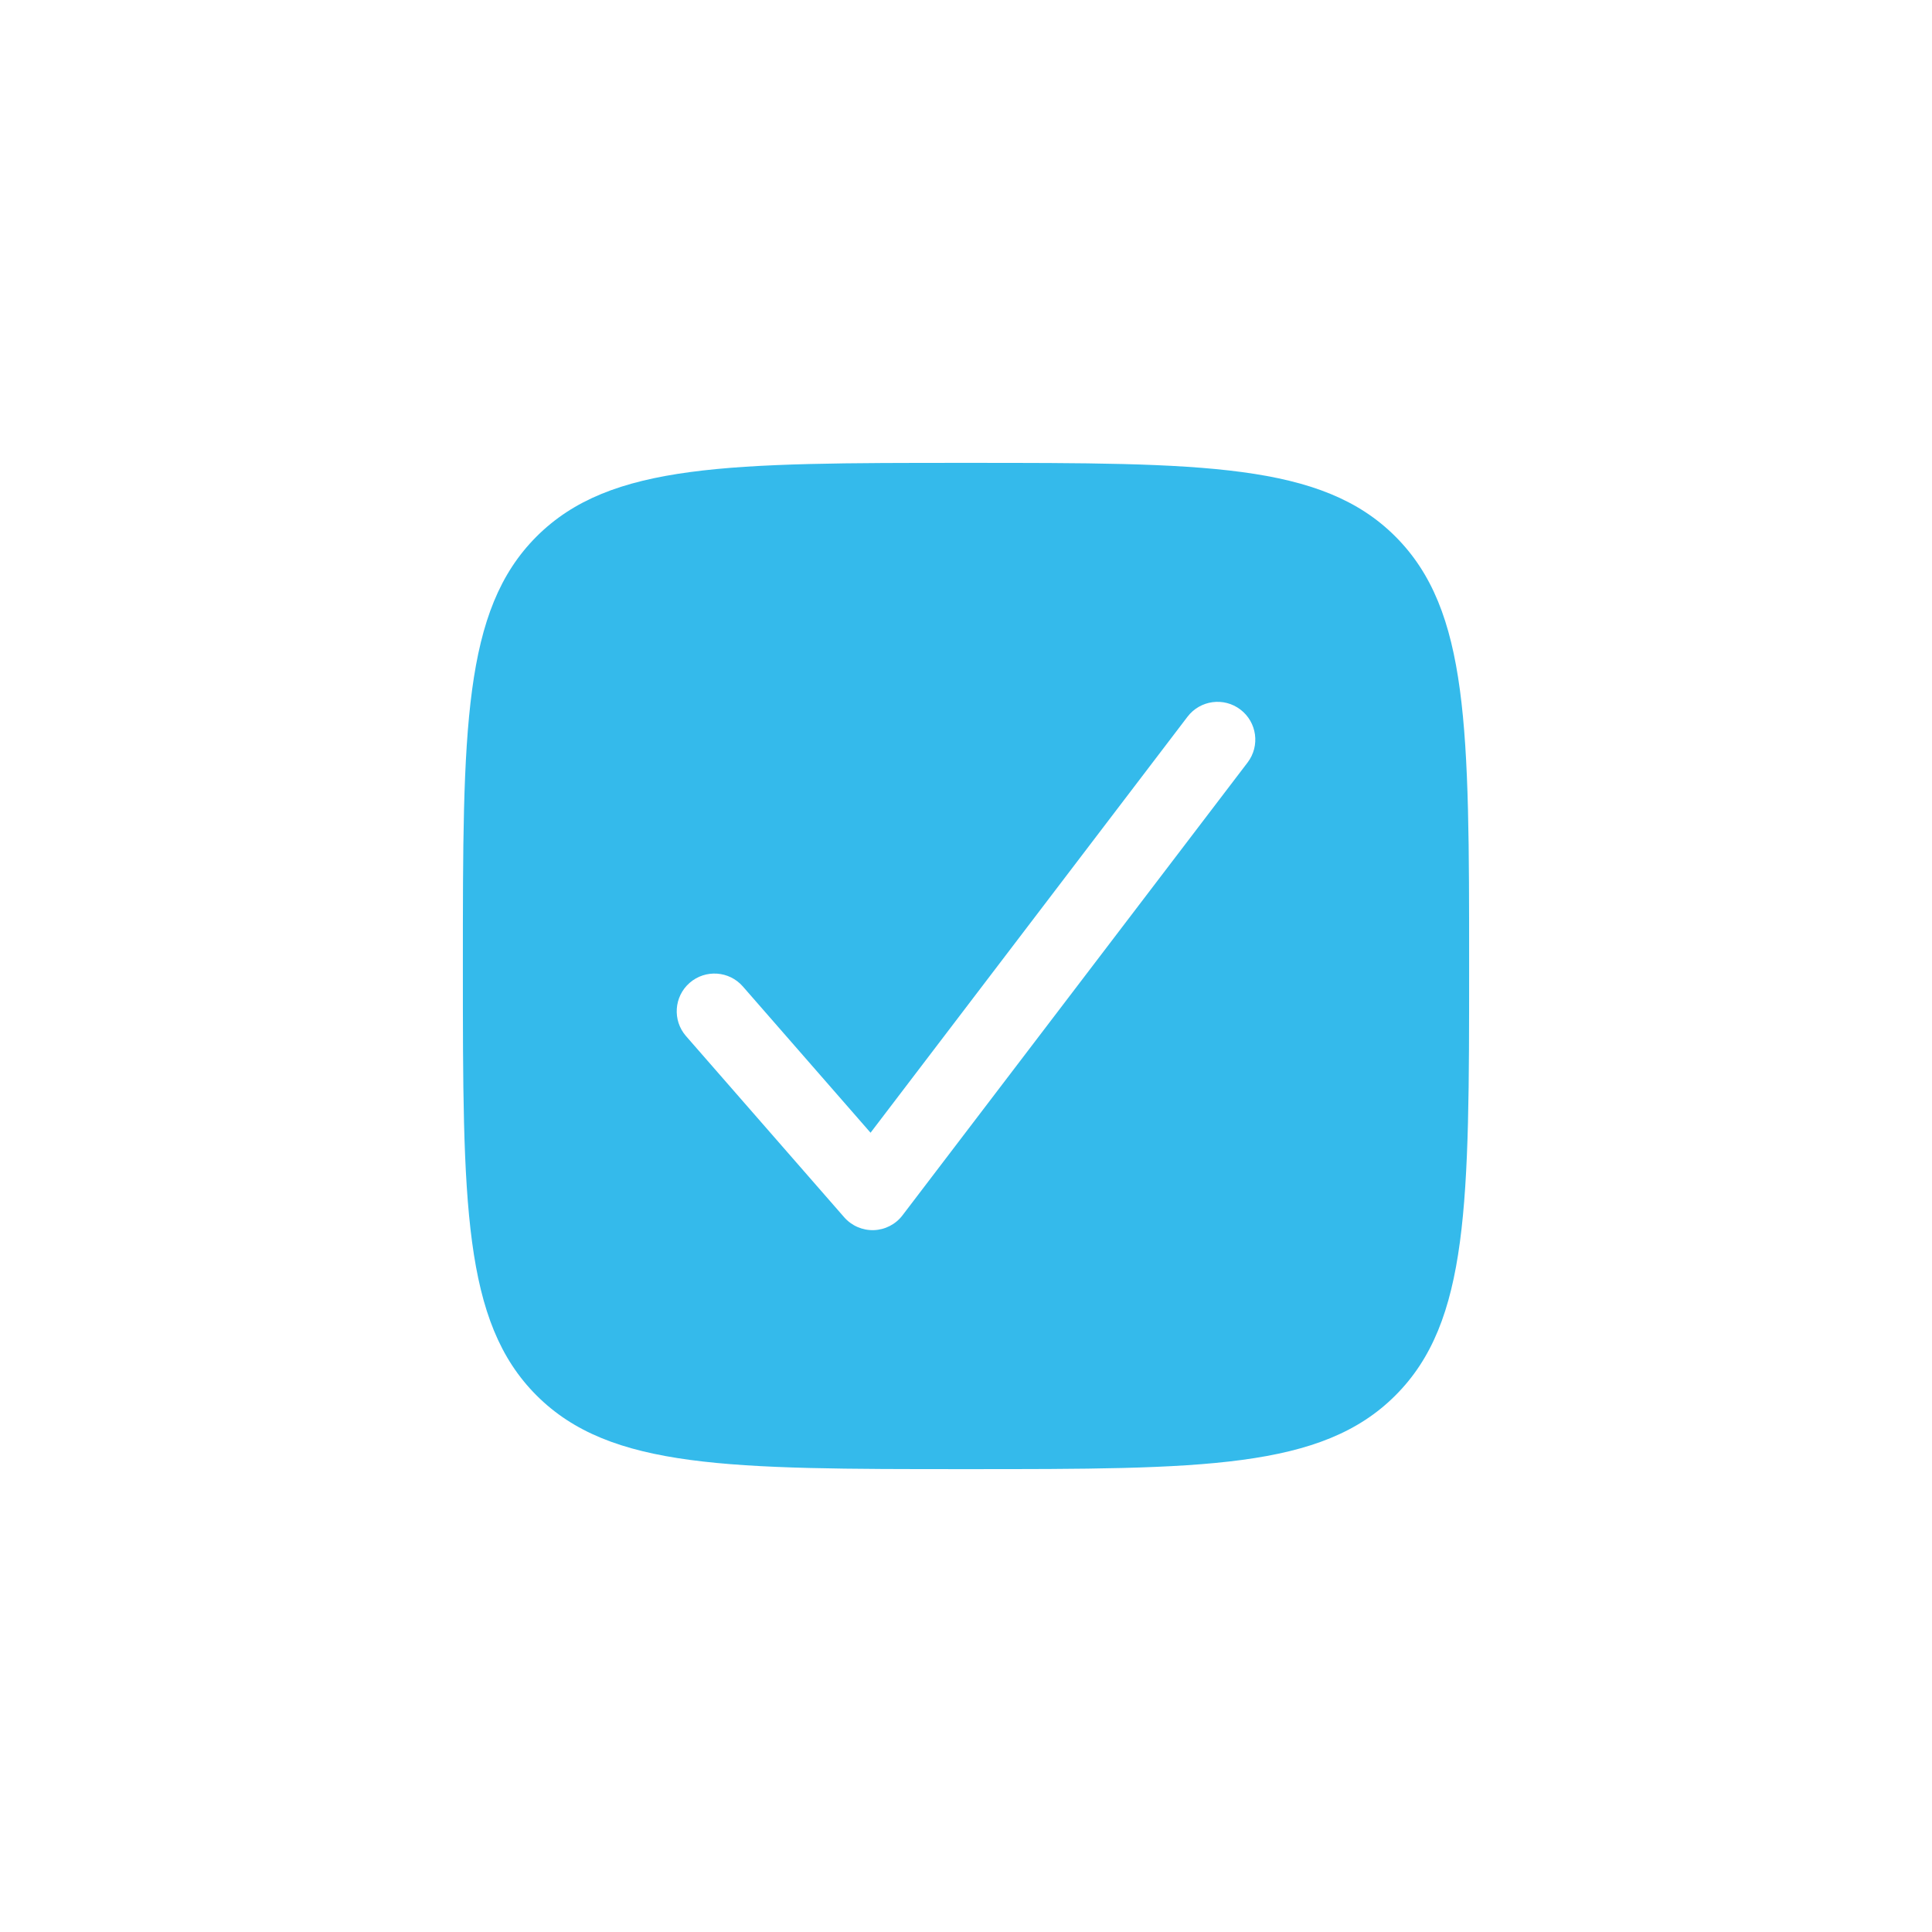
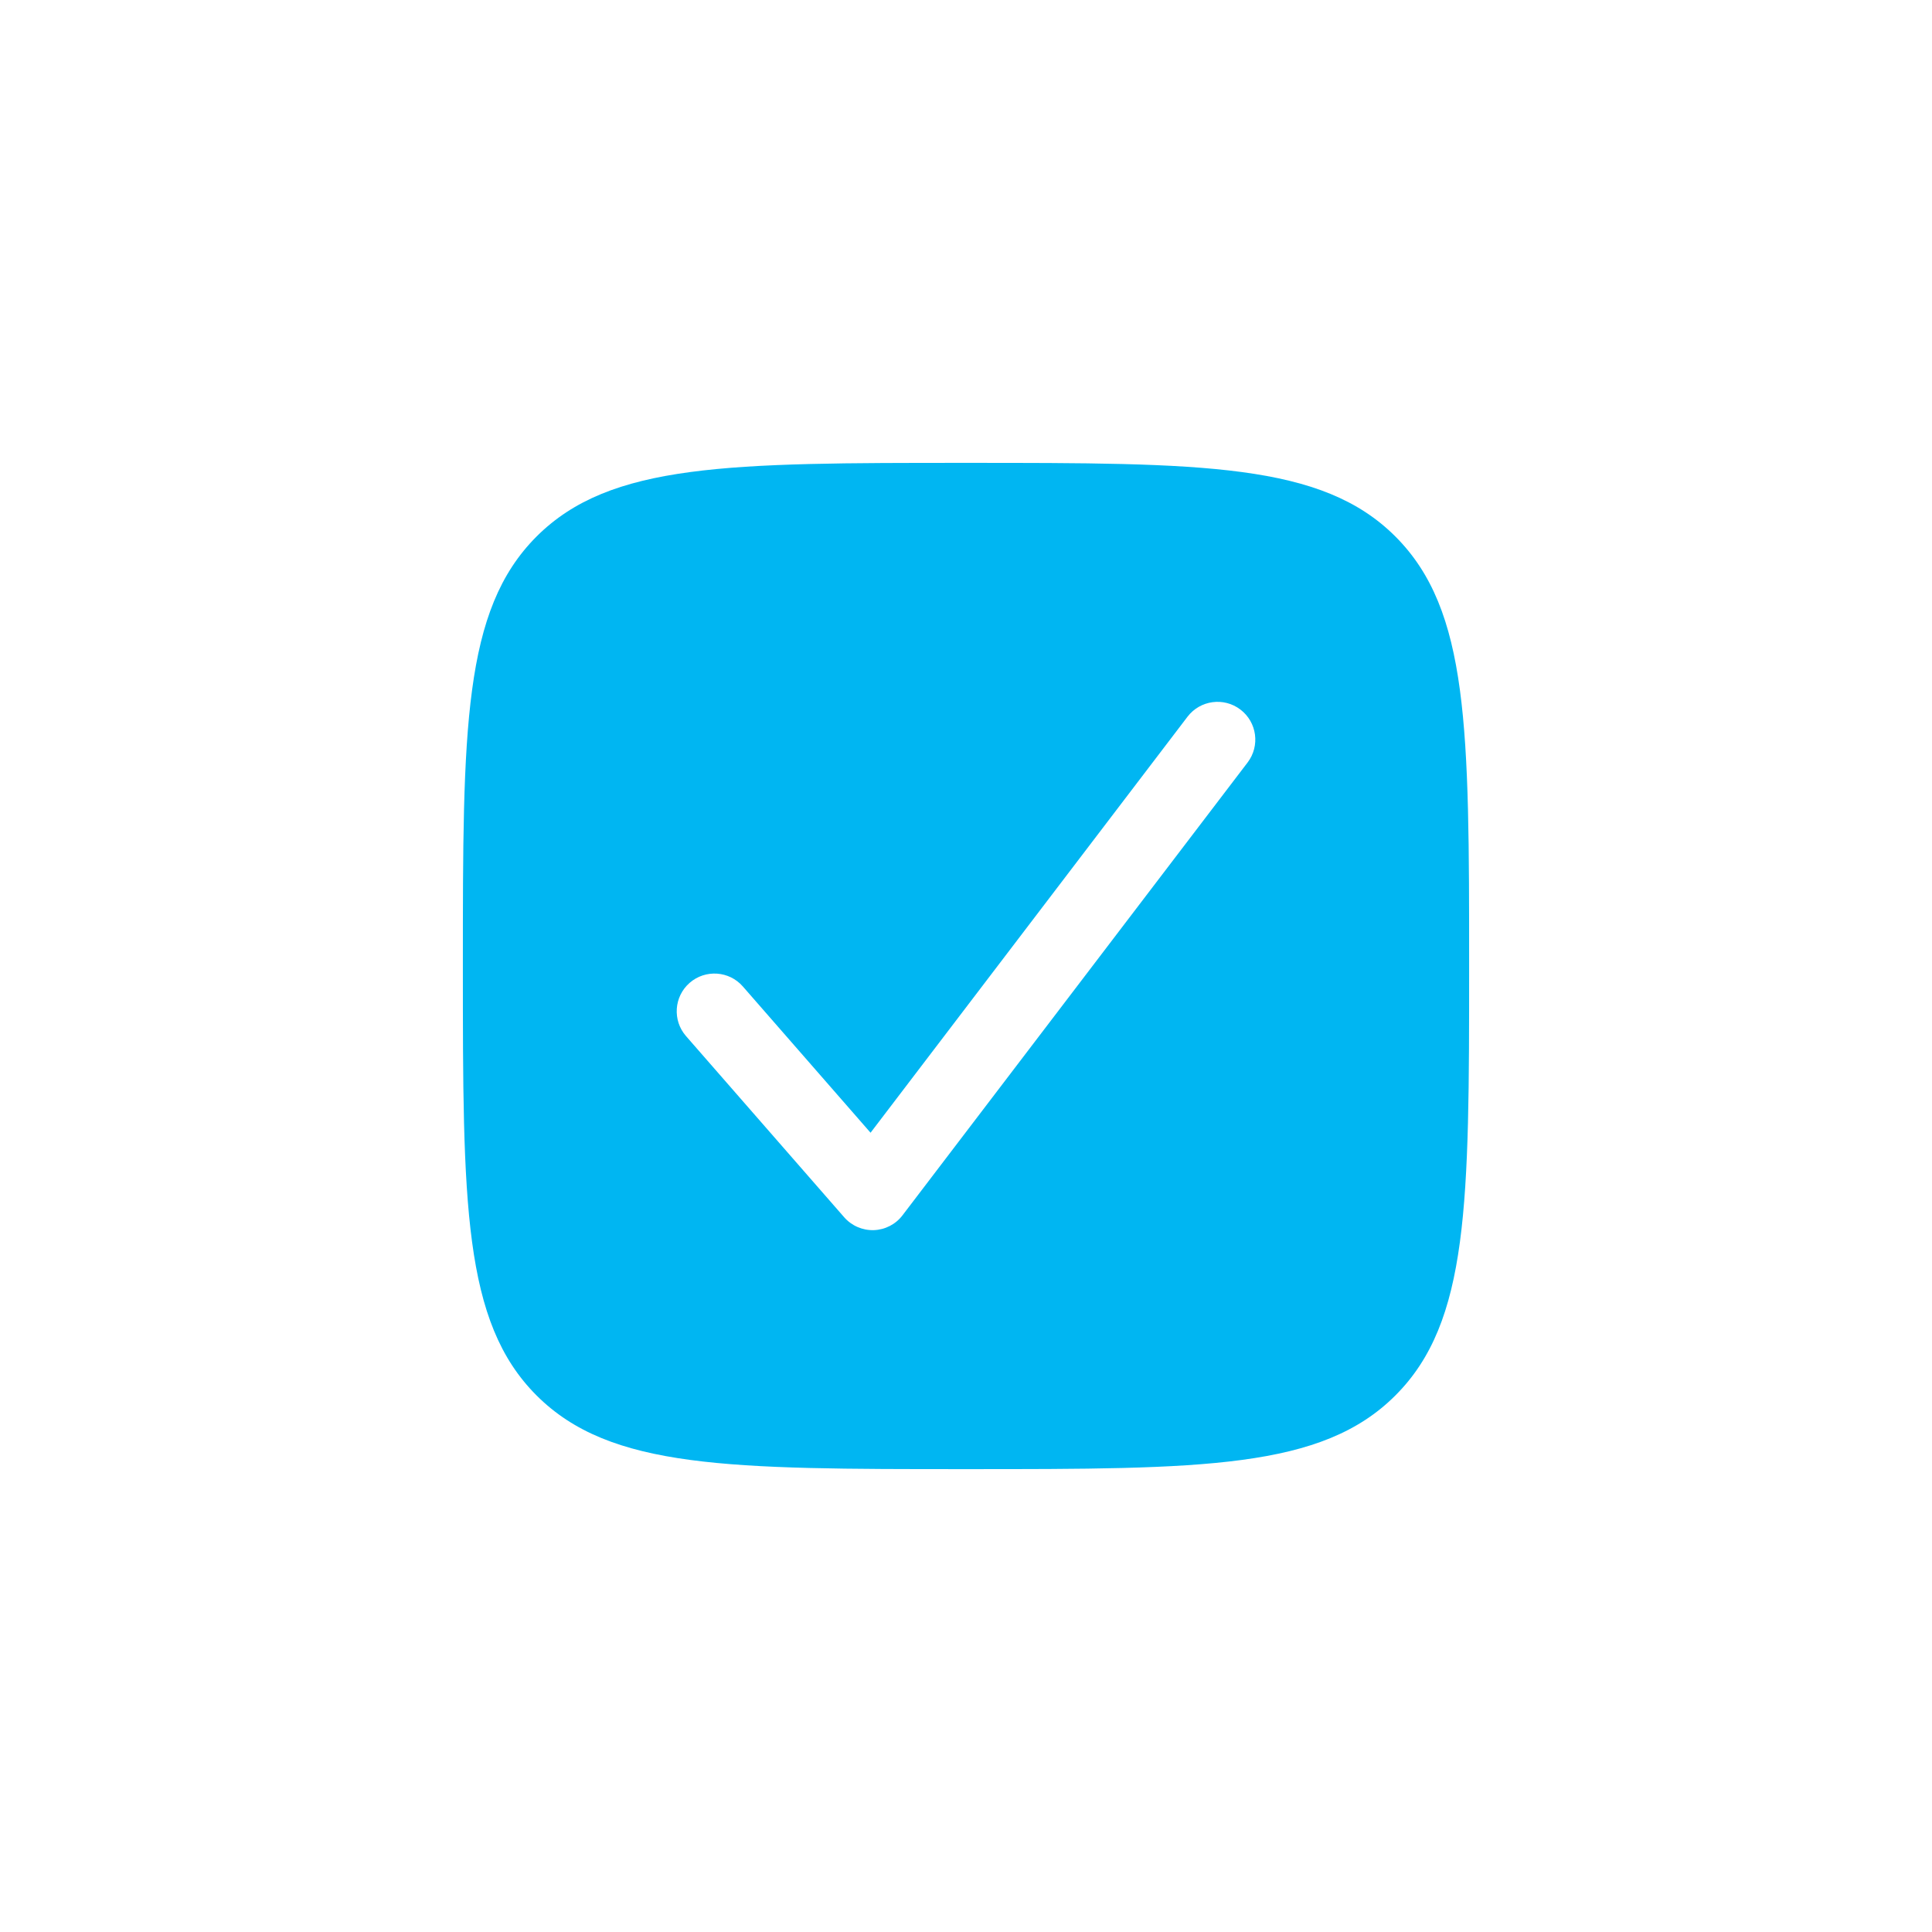
<svg xmlns="http://www.w3.org/2000/svg" width="800px" height="800px" viewBox="-7.2 -7.2 38.40 38.40" fill="none">
  <g id="SVGRepo_bgCarrier" stroke-width="0" />
  <g id="SVGRepo_tracerCarrier" stroke-linecap="round" stroke-linejoin="round" />
  <g id="SVGRepo_iconCarrier">
-     <path fill-rule="evenodd" clip-rule="evenodd" d="M22 12C22 16.714 22 19.071 20.535 20.535C19.071 22 16.714 22 12 22C7.286 22 4.929 22 3.464 20.535C2 19.071 2 16.714 2 12C2 7.286 2 4.929 3.464 3.464C4.929 2 7.286 2 12 2C16.714 2 19.071 2 20.535 3.464C22 4.929 22 7.286 22 12ZM17.454 6.903C17.784 7.154 17.848 7.625 17.597 7.955L10.739 16.954C10.603 17.134 10.393 17.242 10.168 17.25C9.943 17.257 9.726 17.163 9.578 16.993L6.435 13.393C6.163 13.081 6.195 12.607 6.507 12.335C6.819 12.063 7.293 12.095 7.565 12.407L10.103 15.314L16.403 7.045C16.654 6.716 17.125 6.652 17.454 6.903Z" fill="#34baeb" />
+     <path fill-rule="evenodd" clip-rule="evenodd" d="M22 12C22 16.714 22 19.071 20.535 20.535C19.071 22 16.714 22 12 22C7.286 22 4.929 22 3.464 20.535C2 19.071 2 16.714 2 12C2 7.286 2 4.929 3.464 3.464C4.929 2 7.286 2 12 2C16.714 2 19.071 2 20.535 3.464C22 4.929 22 7.286 22 12ZM17.454 6.903C17.784 7.154 17.848 7.625 17.597 7.955L10.739 16.954C10.603 17.134 10.393 17.242 10.168 17.25C9.943 17.257 9.726 17.163 9.578 16.993L6.435 13.393C6.163 13.081 6.195 12.607 6.507 12.335C6.819 12.063 7.293 12.095 7.565 12.407L10.103 15.314L16.403 7.045C16.654 6.716 17.125 6.652 17.454 6.903Z" fill="#00B6F2" />
  </g>
</svg>
